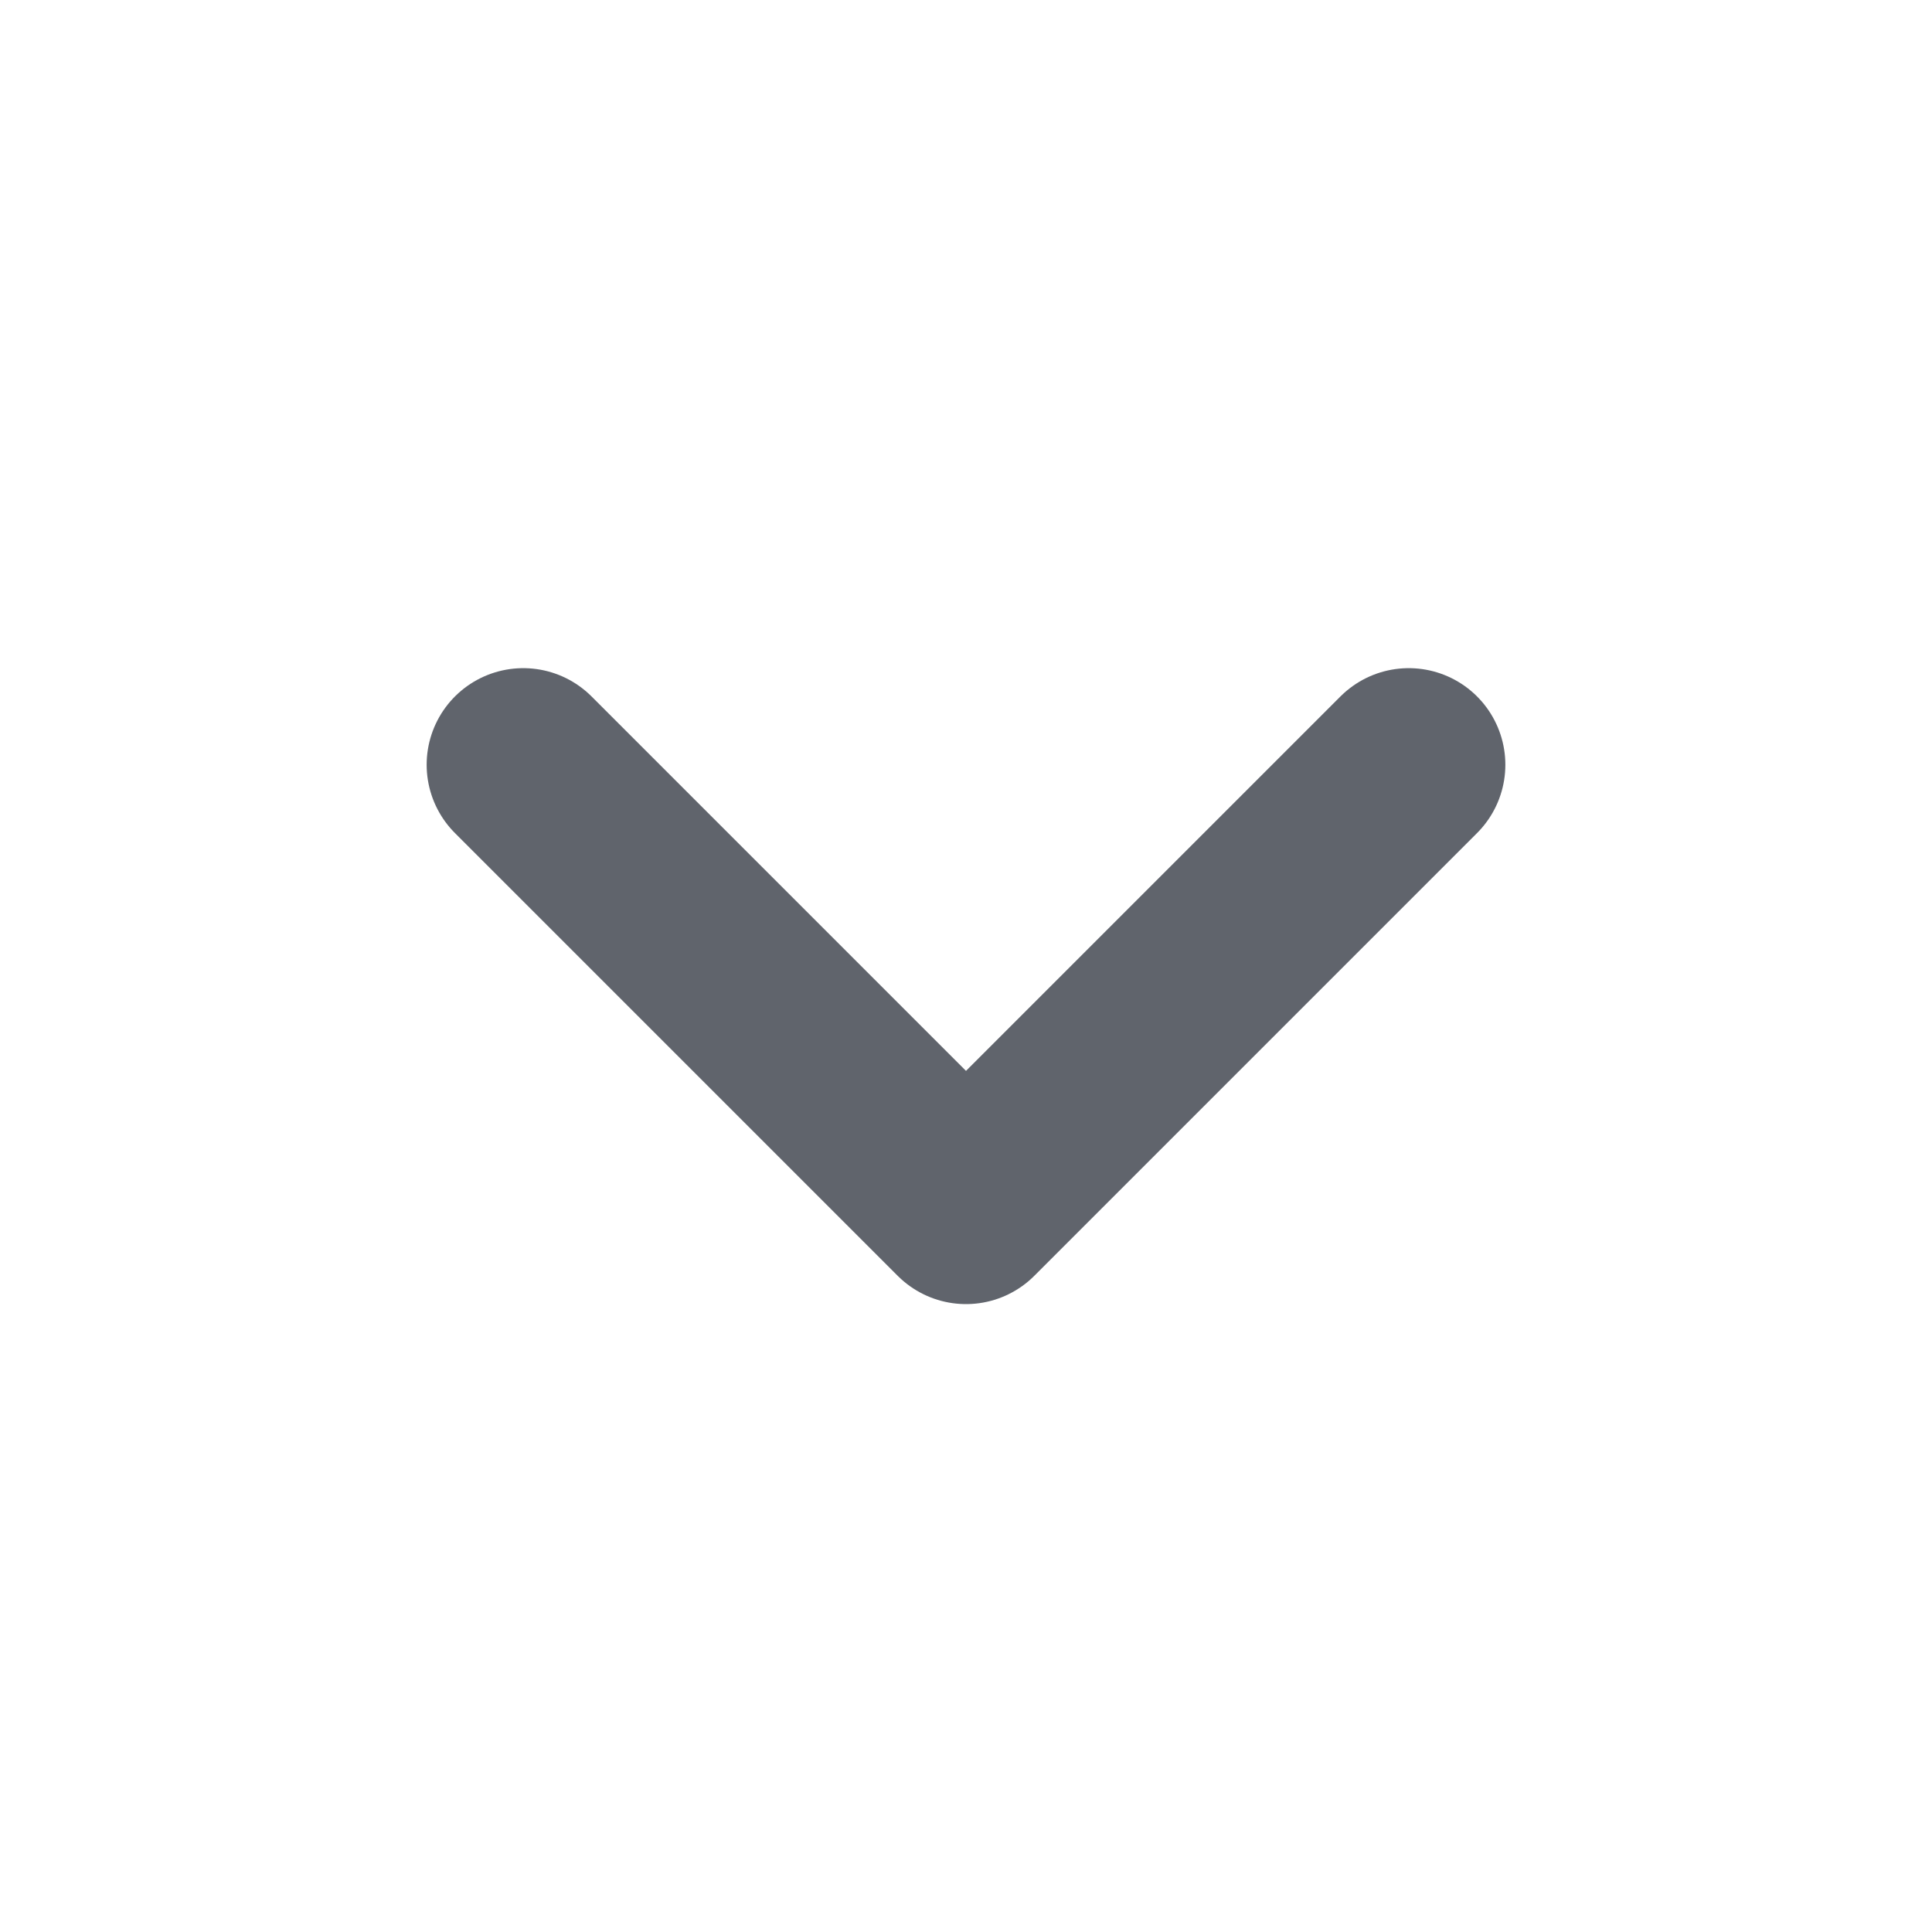
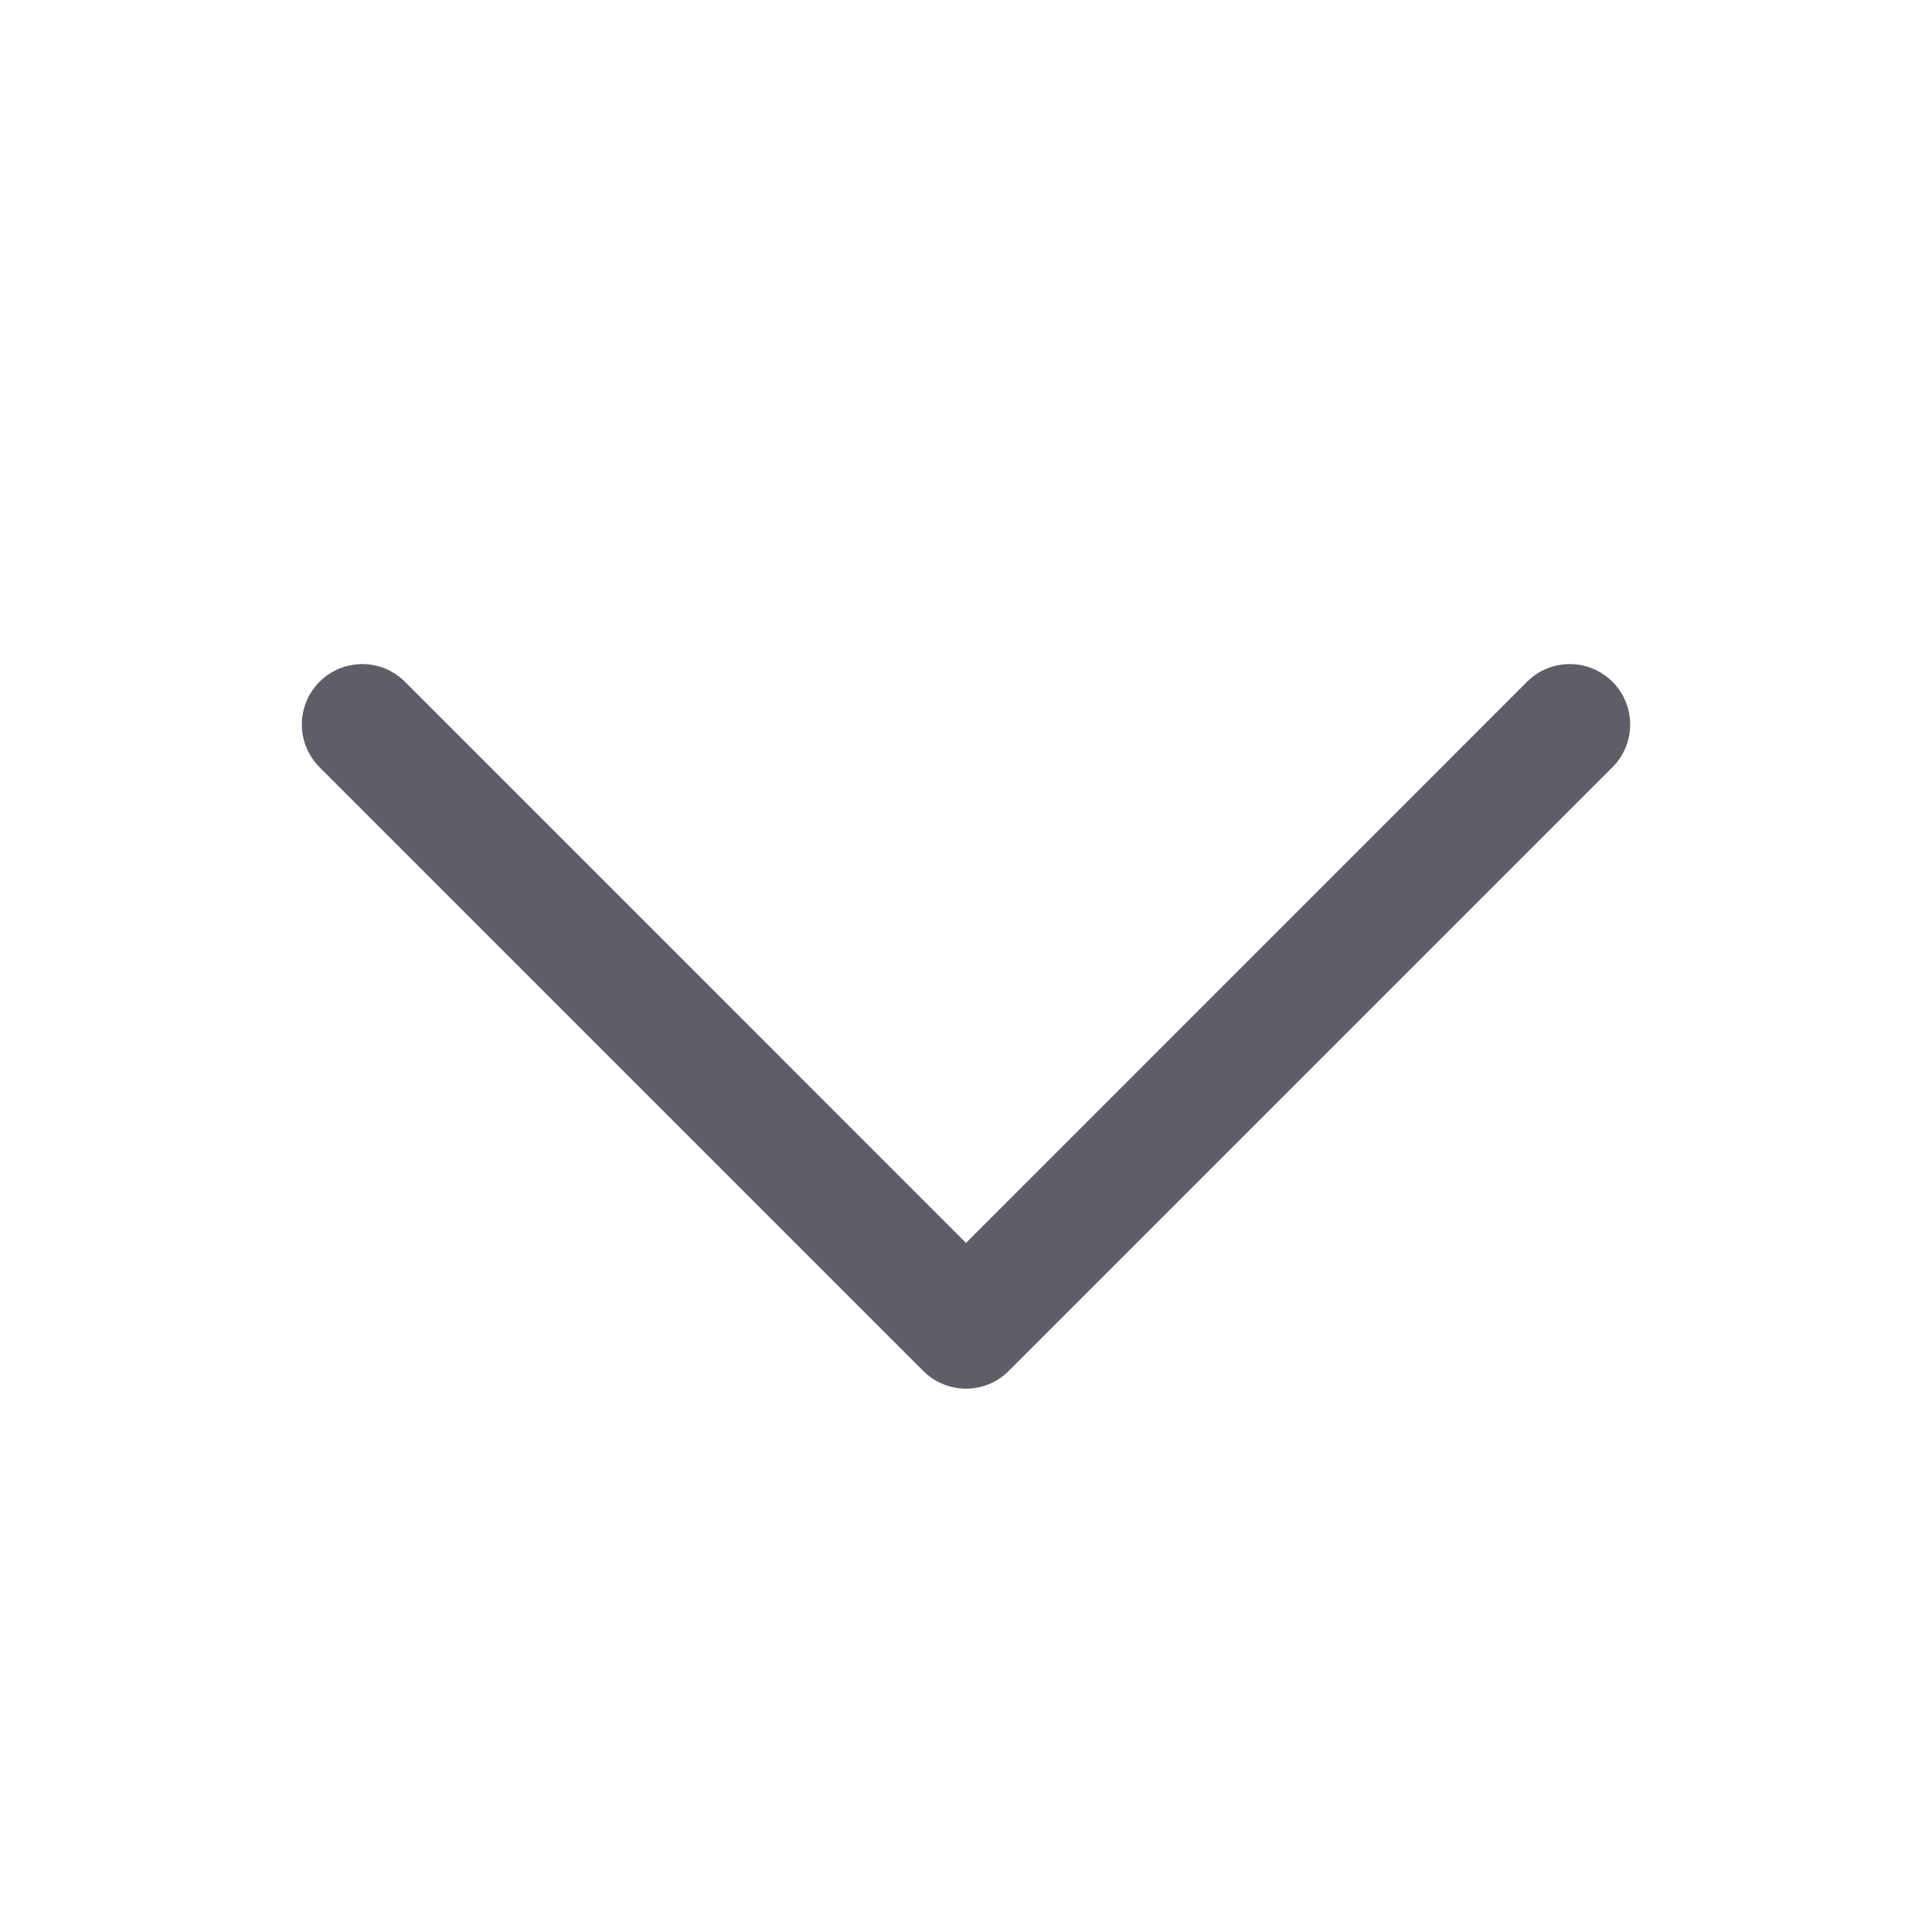
- <svg xmlns="http://www.w3.org/2000/svg" width="12" height="12" viewBox="0 0 24 24" fill="none" stroke="#60646C" stroke-width="2.4" stroke-linecap="round" stroke-linejoin="round">
-   <path d="M6.5 9.5l5.5 5.5 5.5-5.5" />
+ <svg xmlns="http://www.w3.org/2000/svg" viewBox="0 0 256 256" fill="#5E5E68" width="12" height="12">
+   <path d="M213.66,101.66l-80,80a8,8,0,0,1-11.32,0l-80-80A8,8,0,0,1,53.66,90.34L128,164.69l74.34-74.35a8,8,0,0,1,11.32,11.32Z" />
</svg>
